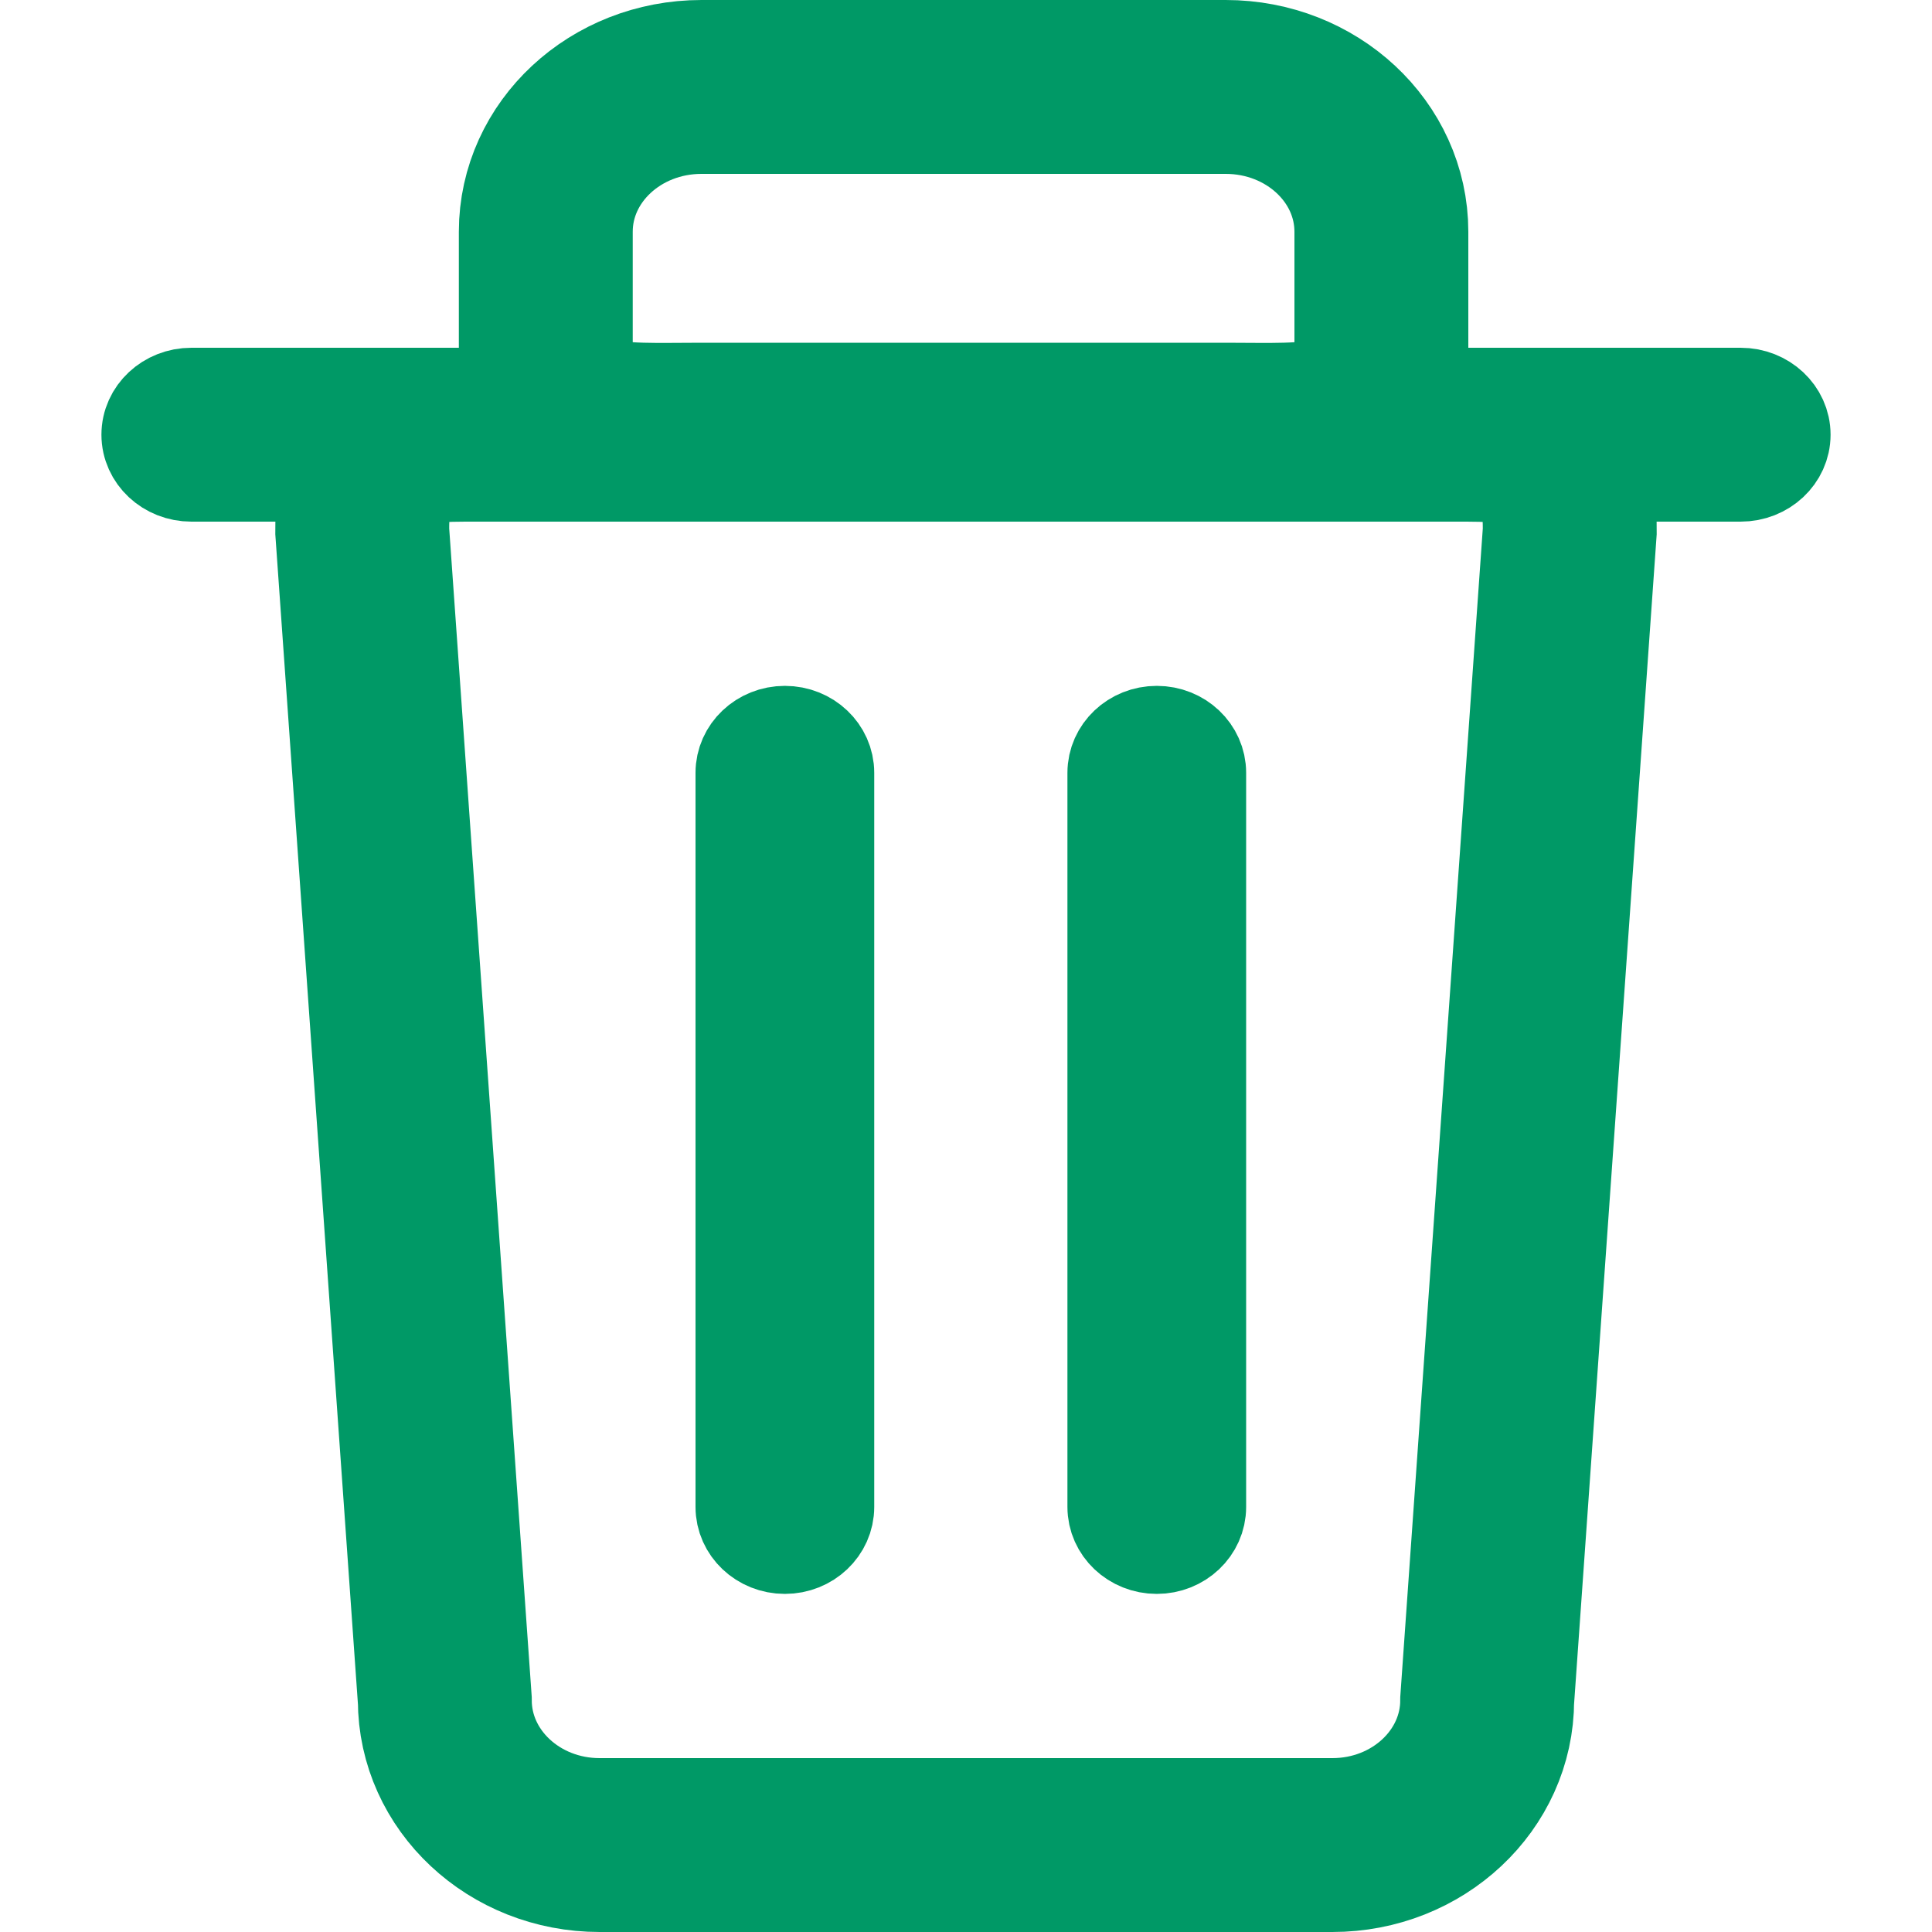
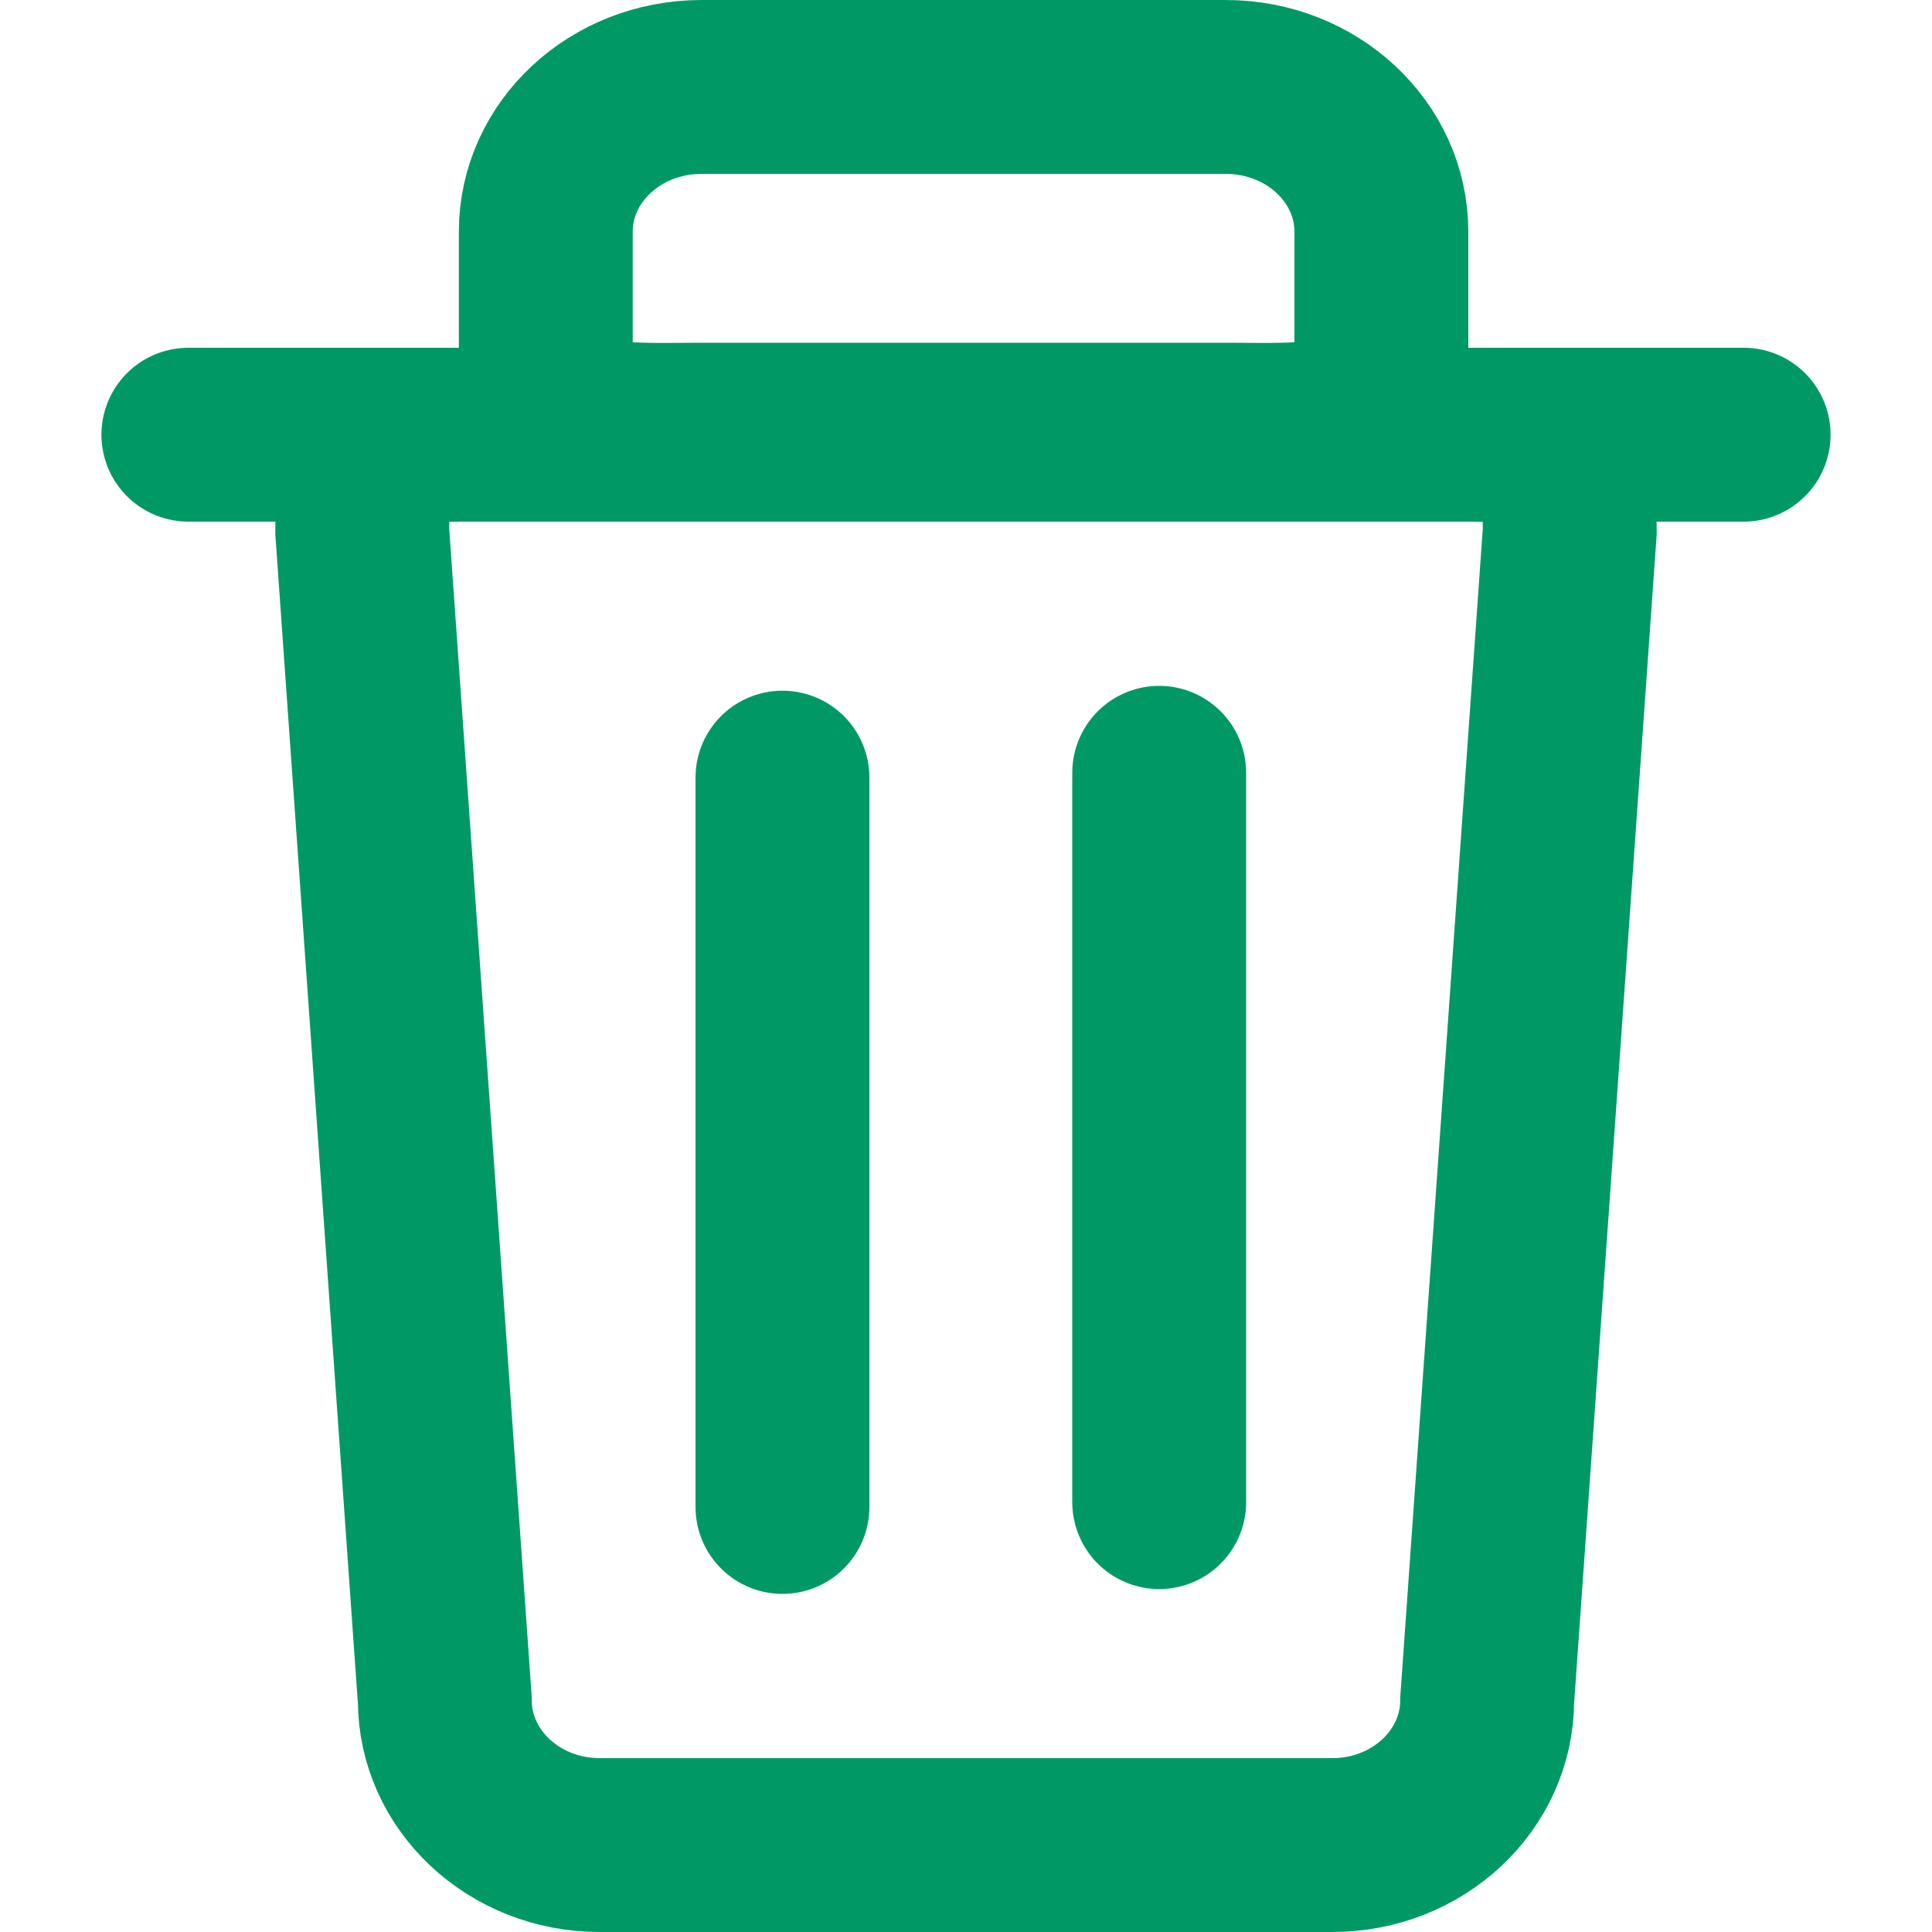
<svg xmlns="http://www.w3.org/2000/svg" width="400" height="400" viewBox="0 0 400 400" fill="none">
  <path d="M96.368 90H303.632C321.334 90 325 93.431 325 110L307.906 352C307.906 368.569 293.557 382 275.855 382H124.145C106.443 382 92.094 368.569 92.094 352L75 110C75 93.431 78.666 90 96.368 90Z" stroke="#009966" stroke-width="36" />
-   <path d="M30 90C30 85.029 34.308 81 39.623 81H360.377C365.692 81 370 85.029 370 90C370 94.971 365.692 99 360.377 99H39.623C34.308 99 30 94.971 30 90Z" fill="#009966" stroke="#009966" stroke-width="18" />
-   <path d="M162.5 321C157.253 321 153 316.971 153 312V160C153 155.029 157.253 151 162.5 151C167.747 151 172 155.029 172 160V312C172 316.971 167.747 321 162.5 321Z" fill="#009966" stroke="#009966" stroke-width="18" />
-   <path d="M239.5 321C234.253 321 230 316.971 230 312V160C230 155.029 234.253 151 239.5 151C244.747 151 249 155.029 249 160V312C249 316.971 244.747 321 239.5 321Z" fill="#009966" stroke="#009966" stroke-width="18" />
  <path d="M145.236 18H253.764C271.568 18 286 31.424 286 47.983V73.969C286 90.528 271.568 88.96 253.764 88.96H145.236C127.432 88.96 113 90.528 113 73.969V47.983C113 31.424 127.432 18 145.236 18Z" stroke="#009966" stroke-width="36" />
+   <path d="M39 90H361" stroke="#009966" stroke-width="36" stroke-linecap="round" stroke-linejoin="round" />
+   <path d="M162 312V161" stroke="#009966" stroke-width="36" stroke-linecap="round" stroke-linejoin="round" />
+   <path d="M240 311V160" stroke="#009966" stroke-width="36" stroke-linecap="round" stroke-linejoin="round" />
</svg>
